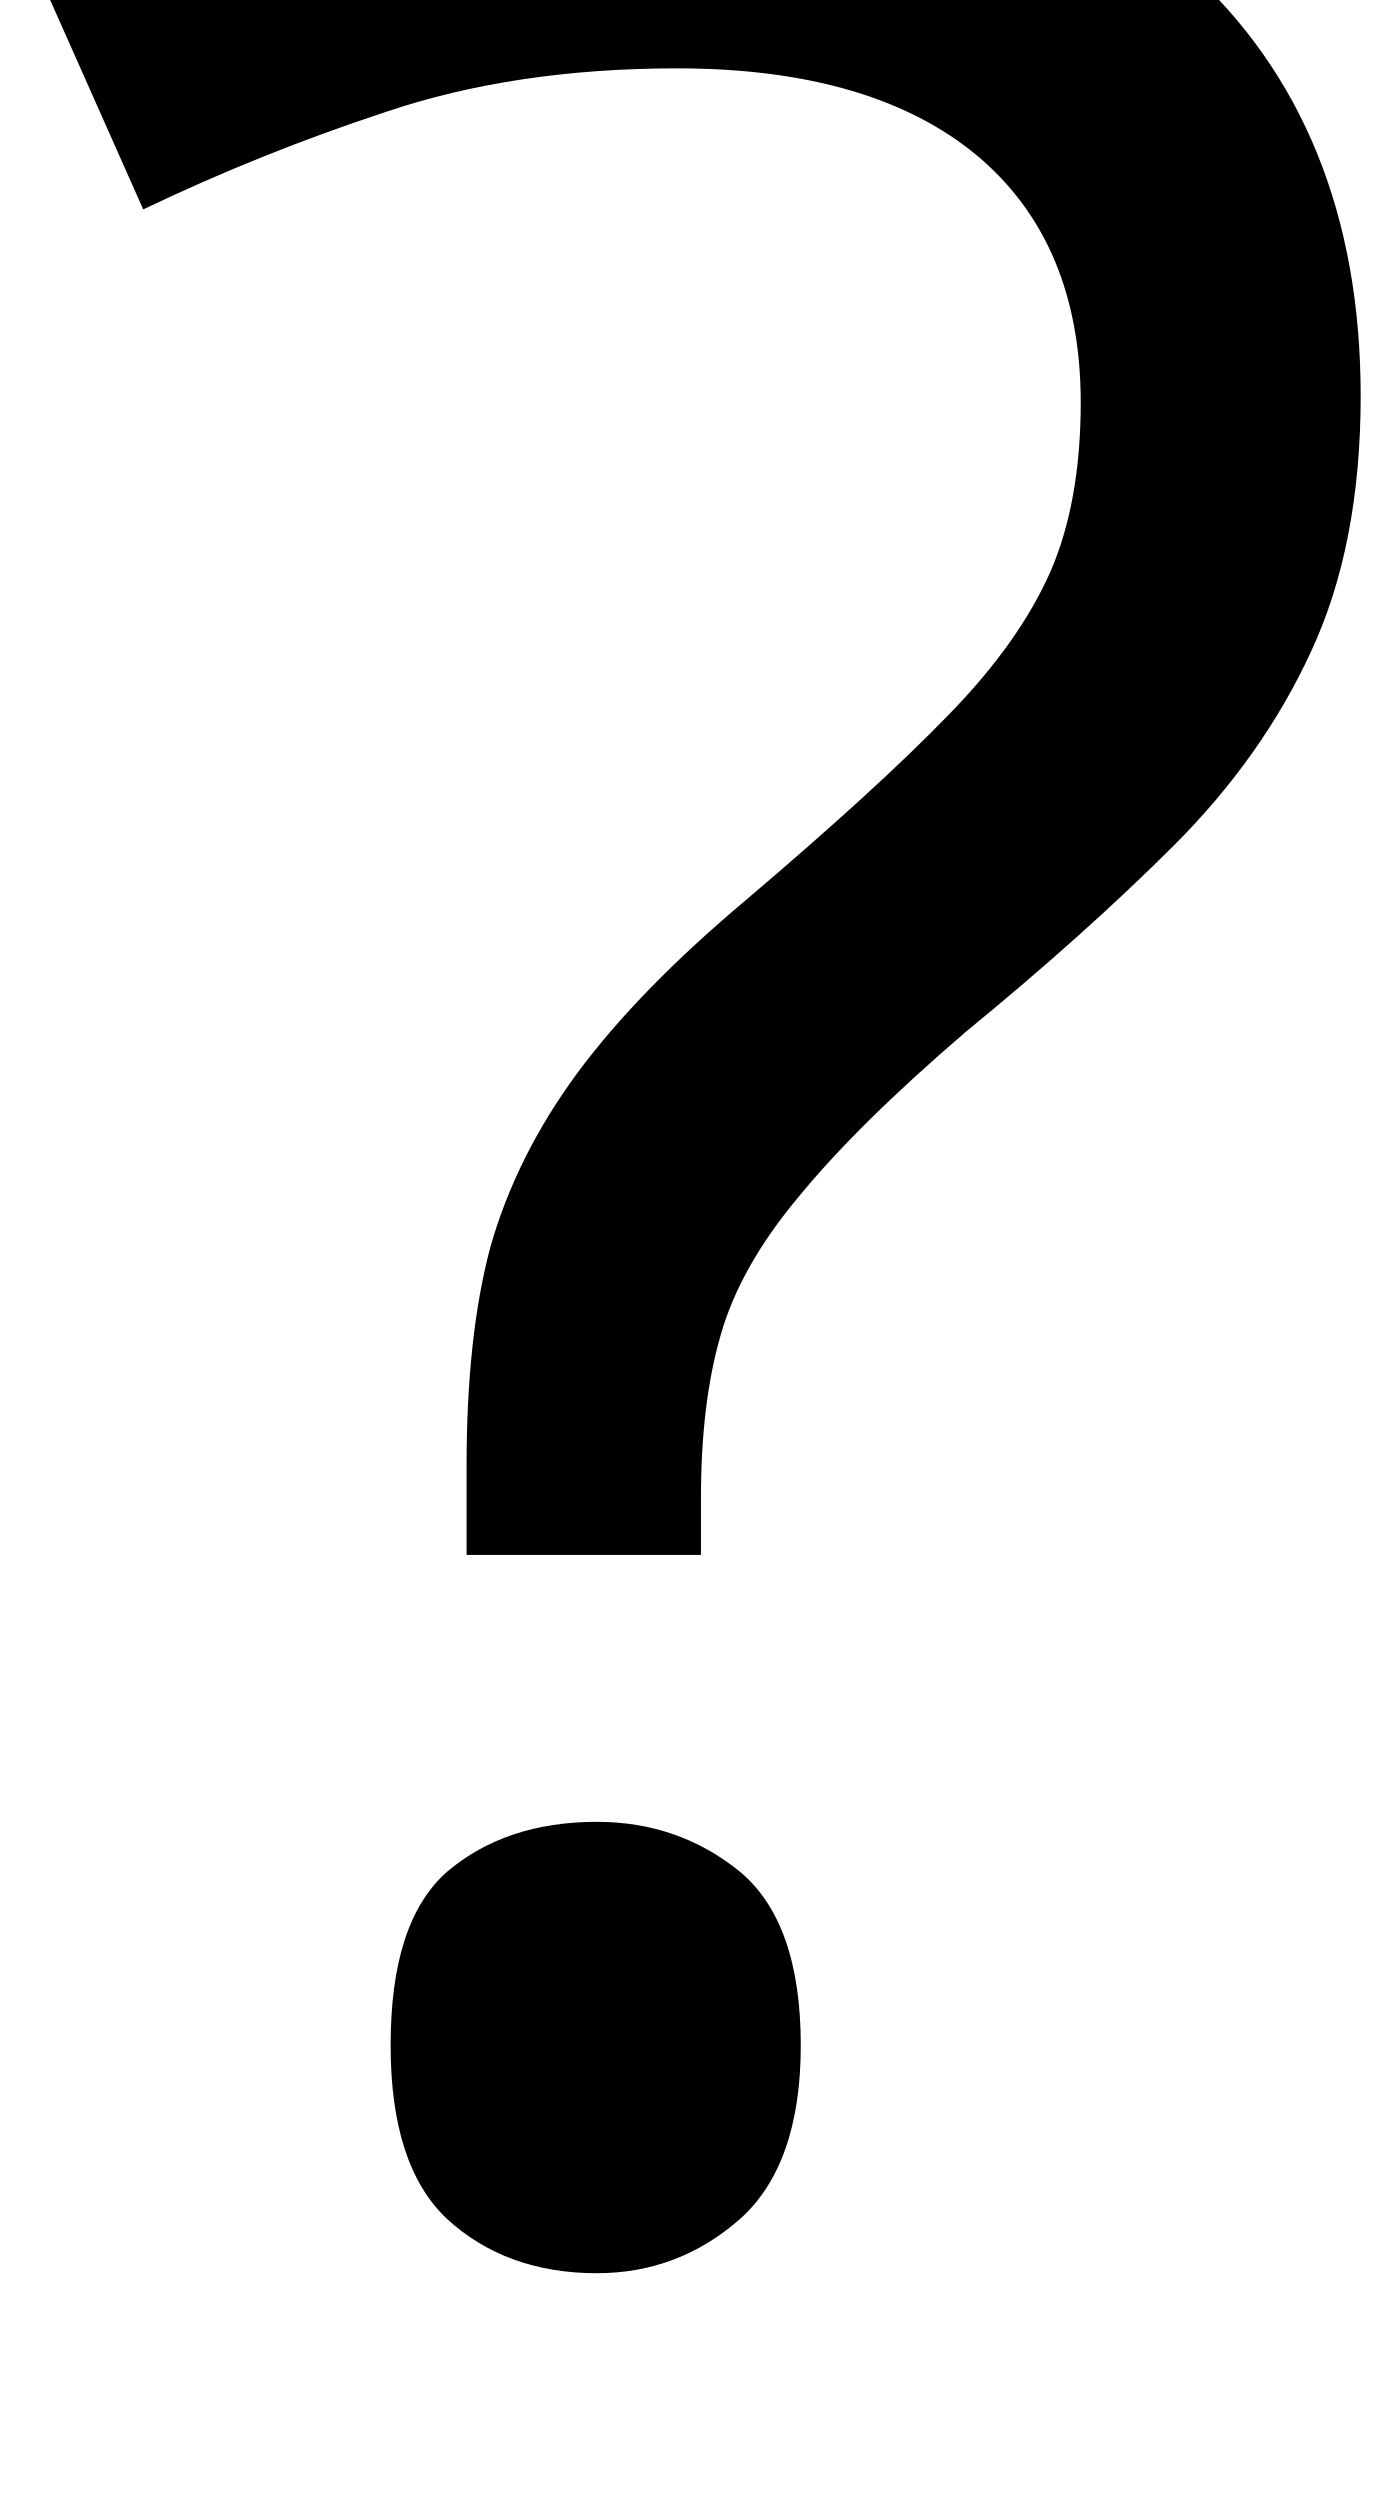
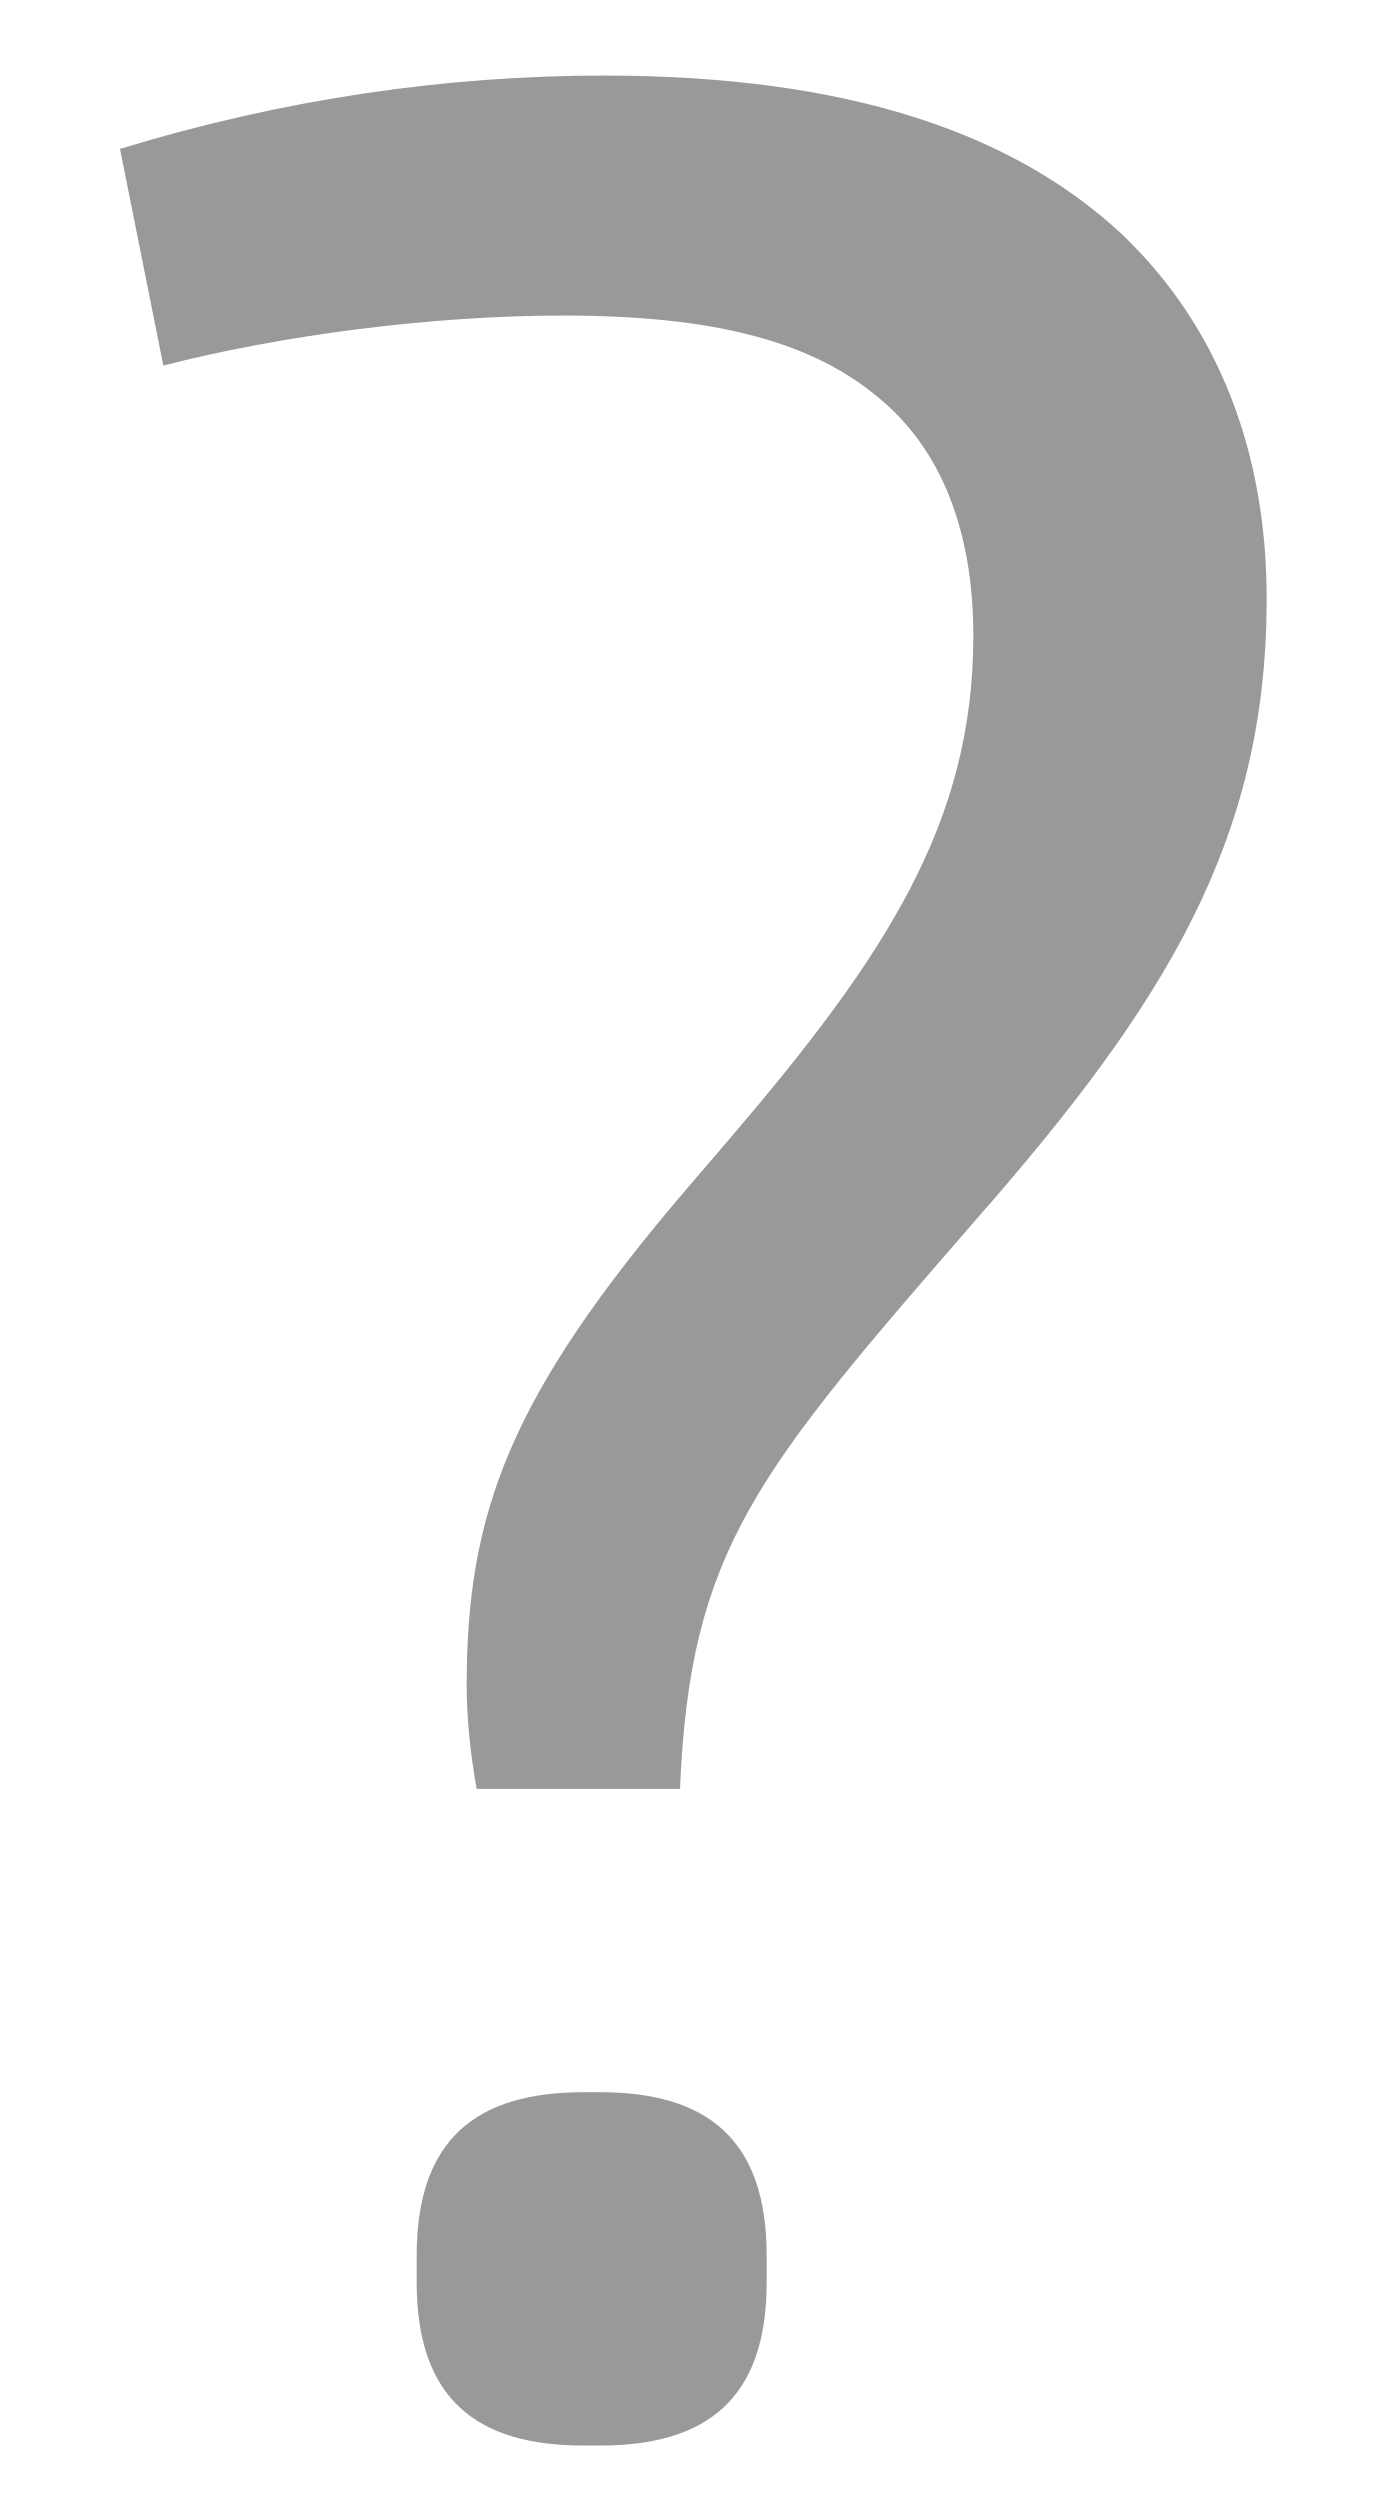
<svg xmlns="http://www.w3.org/2000/svg" width="10px" height="18px" viewBox="0 0 10 18" version="1.1">
  <defs />
-   <g id="Page-1" stroke="none" stroke-width="1" fill-rule="evenodd" font-family="Telefonica-Regular, Telefonica" font-size="24" font-weight="normal">
-     <g id="Apple-TV" transform="translate(-83, -101)">
-       <g id="Group-5" transform="translate(64, 84)">
-         <g id="?" transform="translate(19, 9)">
-           <text>
-             <tspan x="0" y="24.023">?</tspan>
-           </text>
-         </g>
-       </g>
+   <g id="Page-1" stroke="none" stroke-width="1" fill="none" fill-rule="evenodd">
+     <g id="Info-navigation-ok" transform="translate(-417, -508)" fill="#999999">
+       <path d="M420.432,520.88 C420.384,520.616 420.36,520.352 420.36,520.136 C420.36,518.888 420.672,518.048 421.944,516.56 L422.232,516.224 C423.384,514.88 424.008,513.92 424.008,512.576 C424.008,511.808 423.768,511.232 423.336,510.872 C422.856,510.464 422.16,510.272 421.056,510.272 C420.096,510.272 419.016,510.416 418.176,510.632 L417.864,509.072 C419.04,508.712 420.216,508.544 421.344,508.544 C423.096,508.544 424.296,508.952 425.088,509.696 C425.76,510.344 426.12,511.232 426.12,512.312 C426.12,514.04 425.4,515.216 424.032,516.776 C422.448,518.6 421.968,519.152 421.896,520.88 L420.432,520.88 Z M421.2,525.608 C420.432,525.608 420,525.272 420,524.432 L420,524.24 C420,523.4 420.432,523.064 421.2,523.064 L421.32,523.064 C422.088,523.064 422.52,523.4 422.52,524.24 L422.52,524.432 C422.52,525.272 422.088,525.608 421.32,525.608 L421.2,525.608 Z" id="?" />
    </g>
  </g>
</svg>
